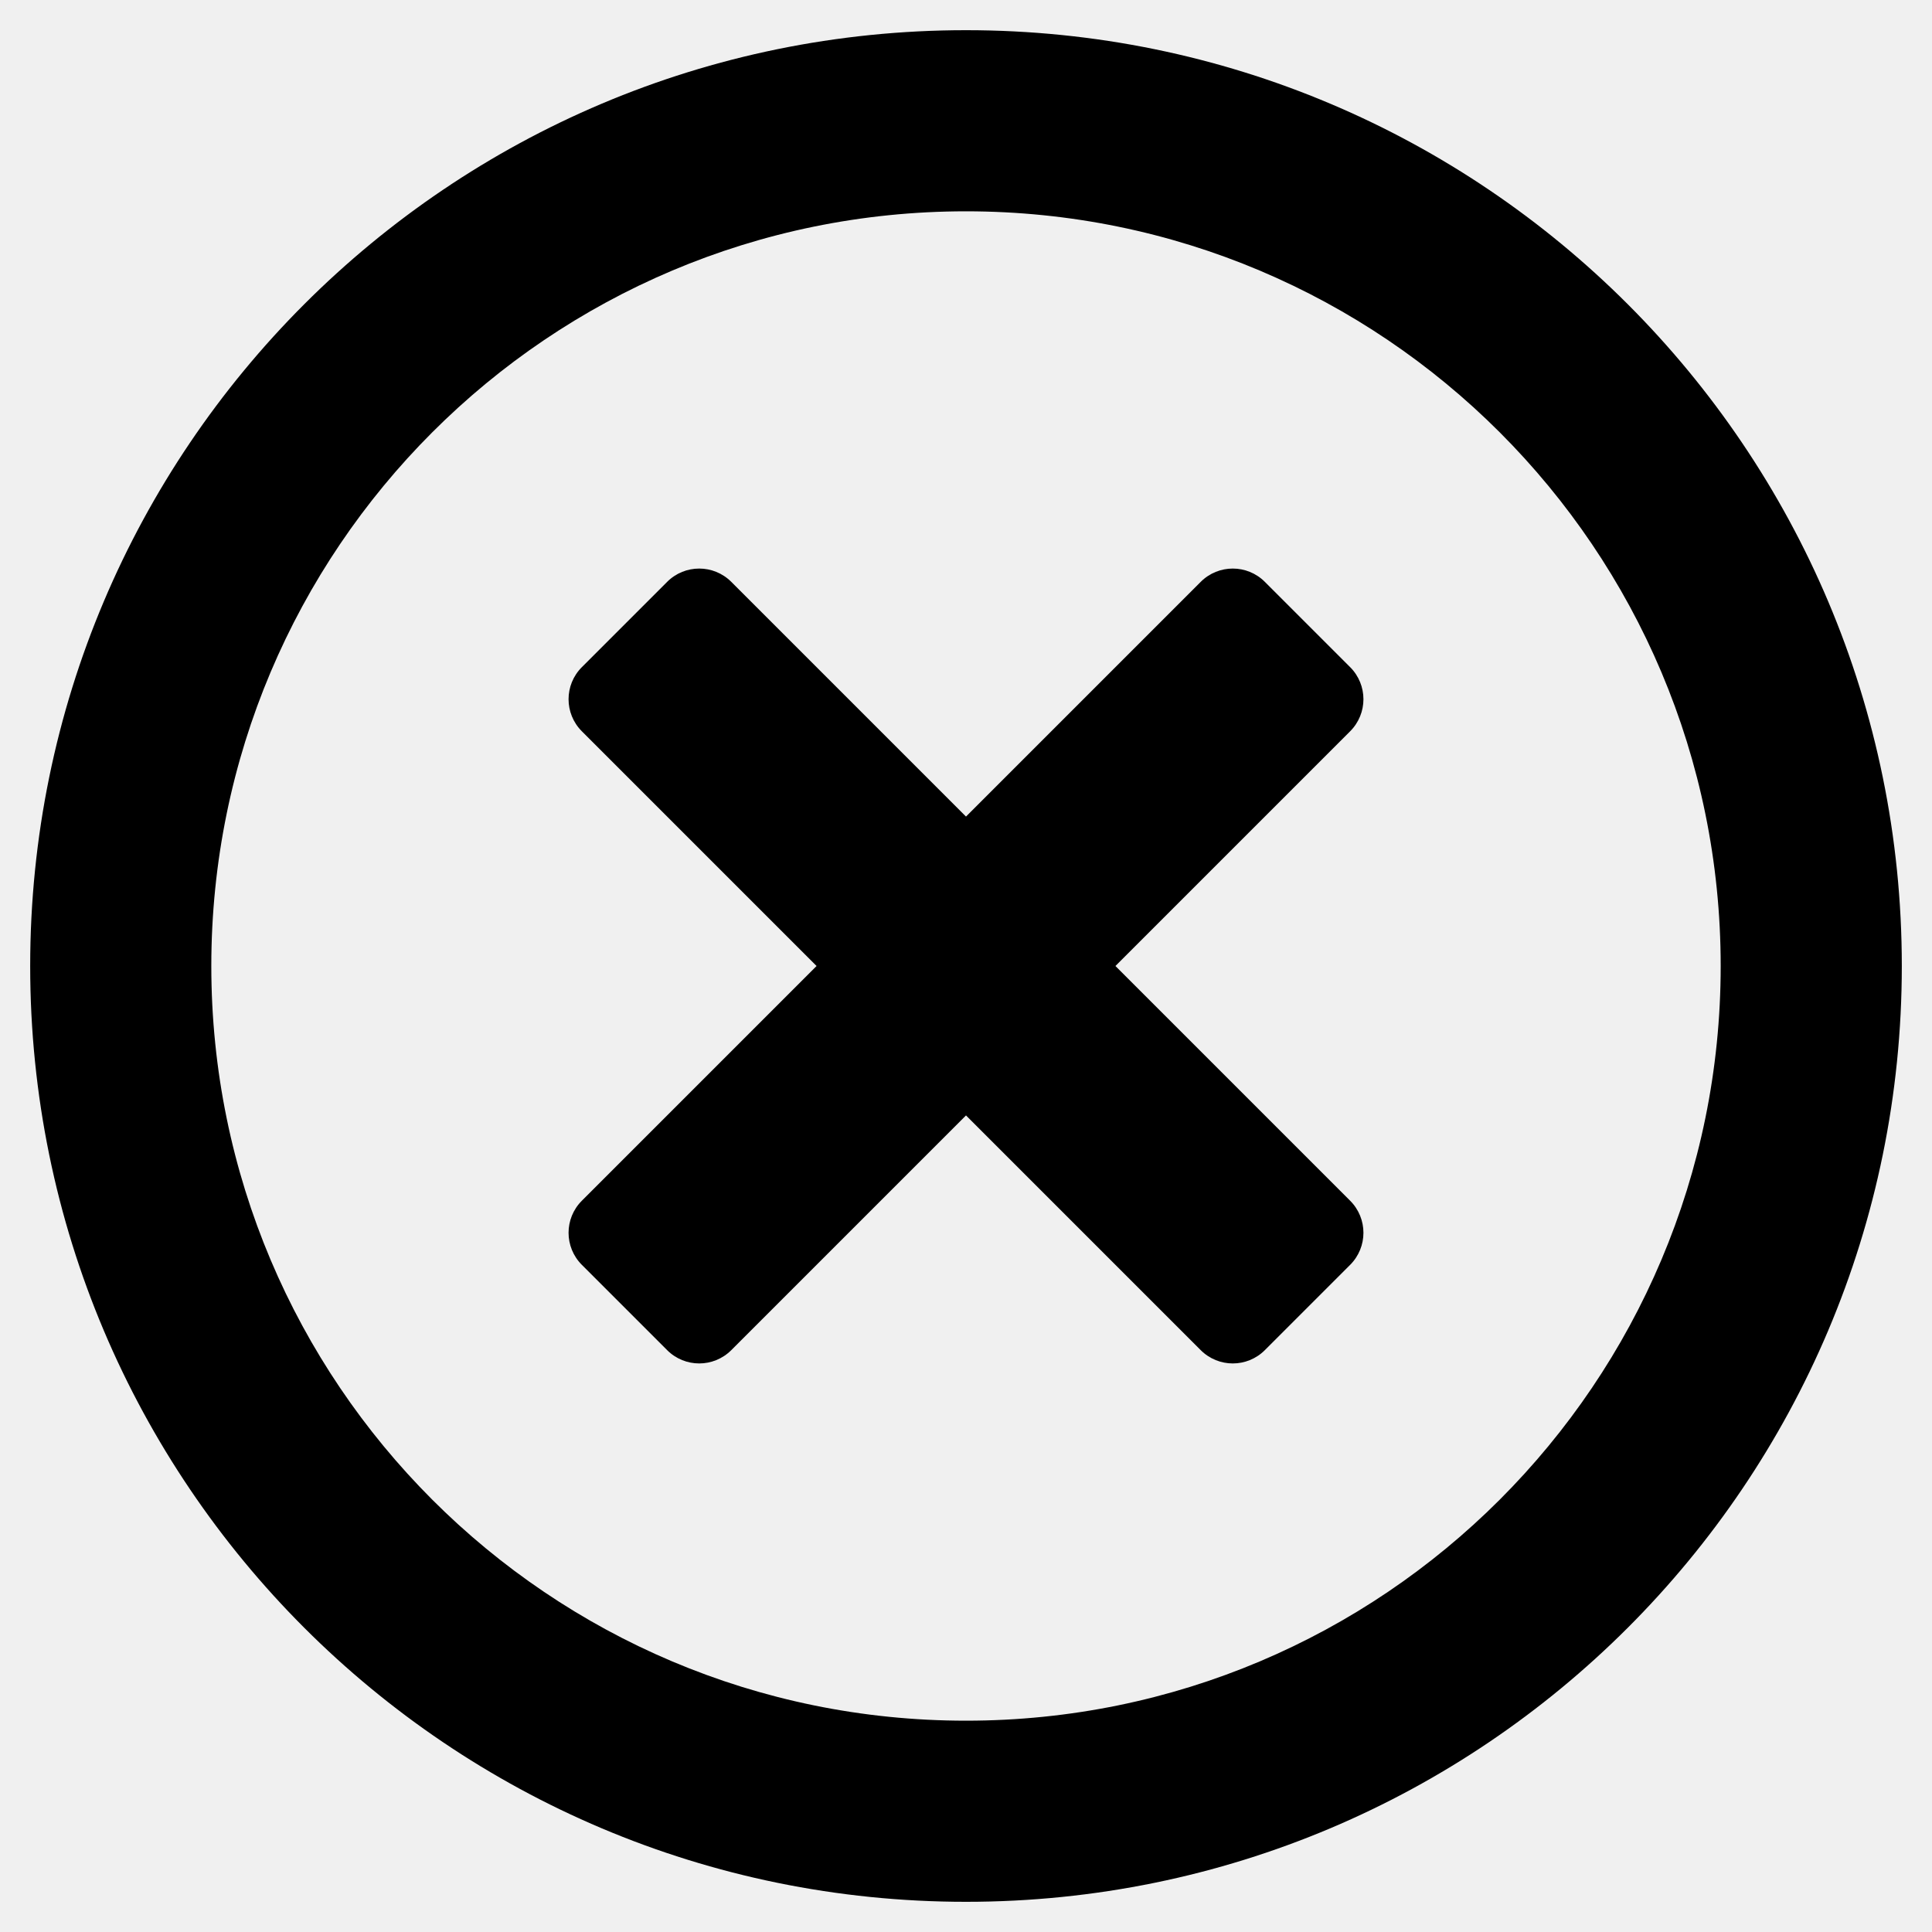
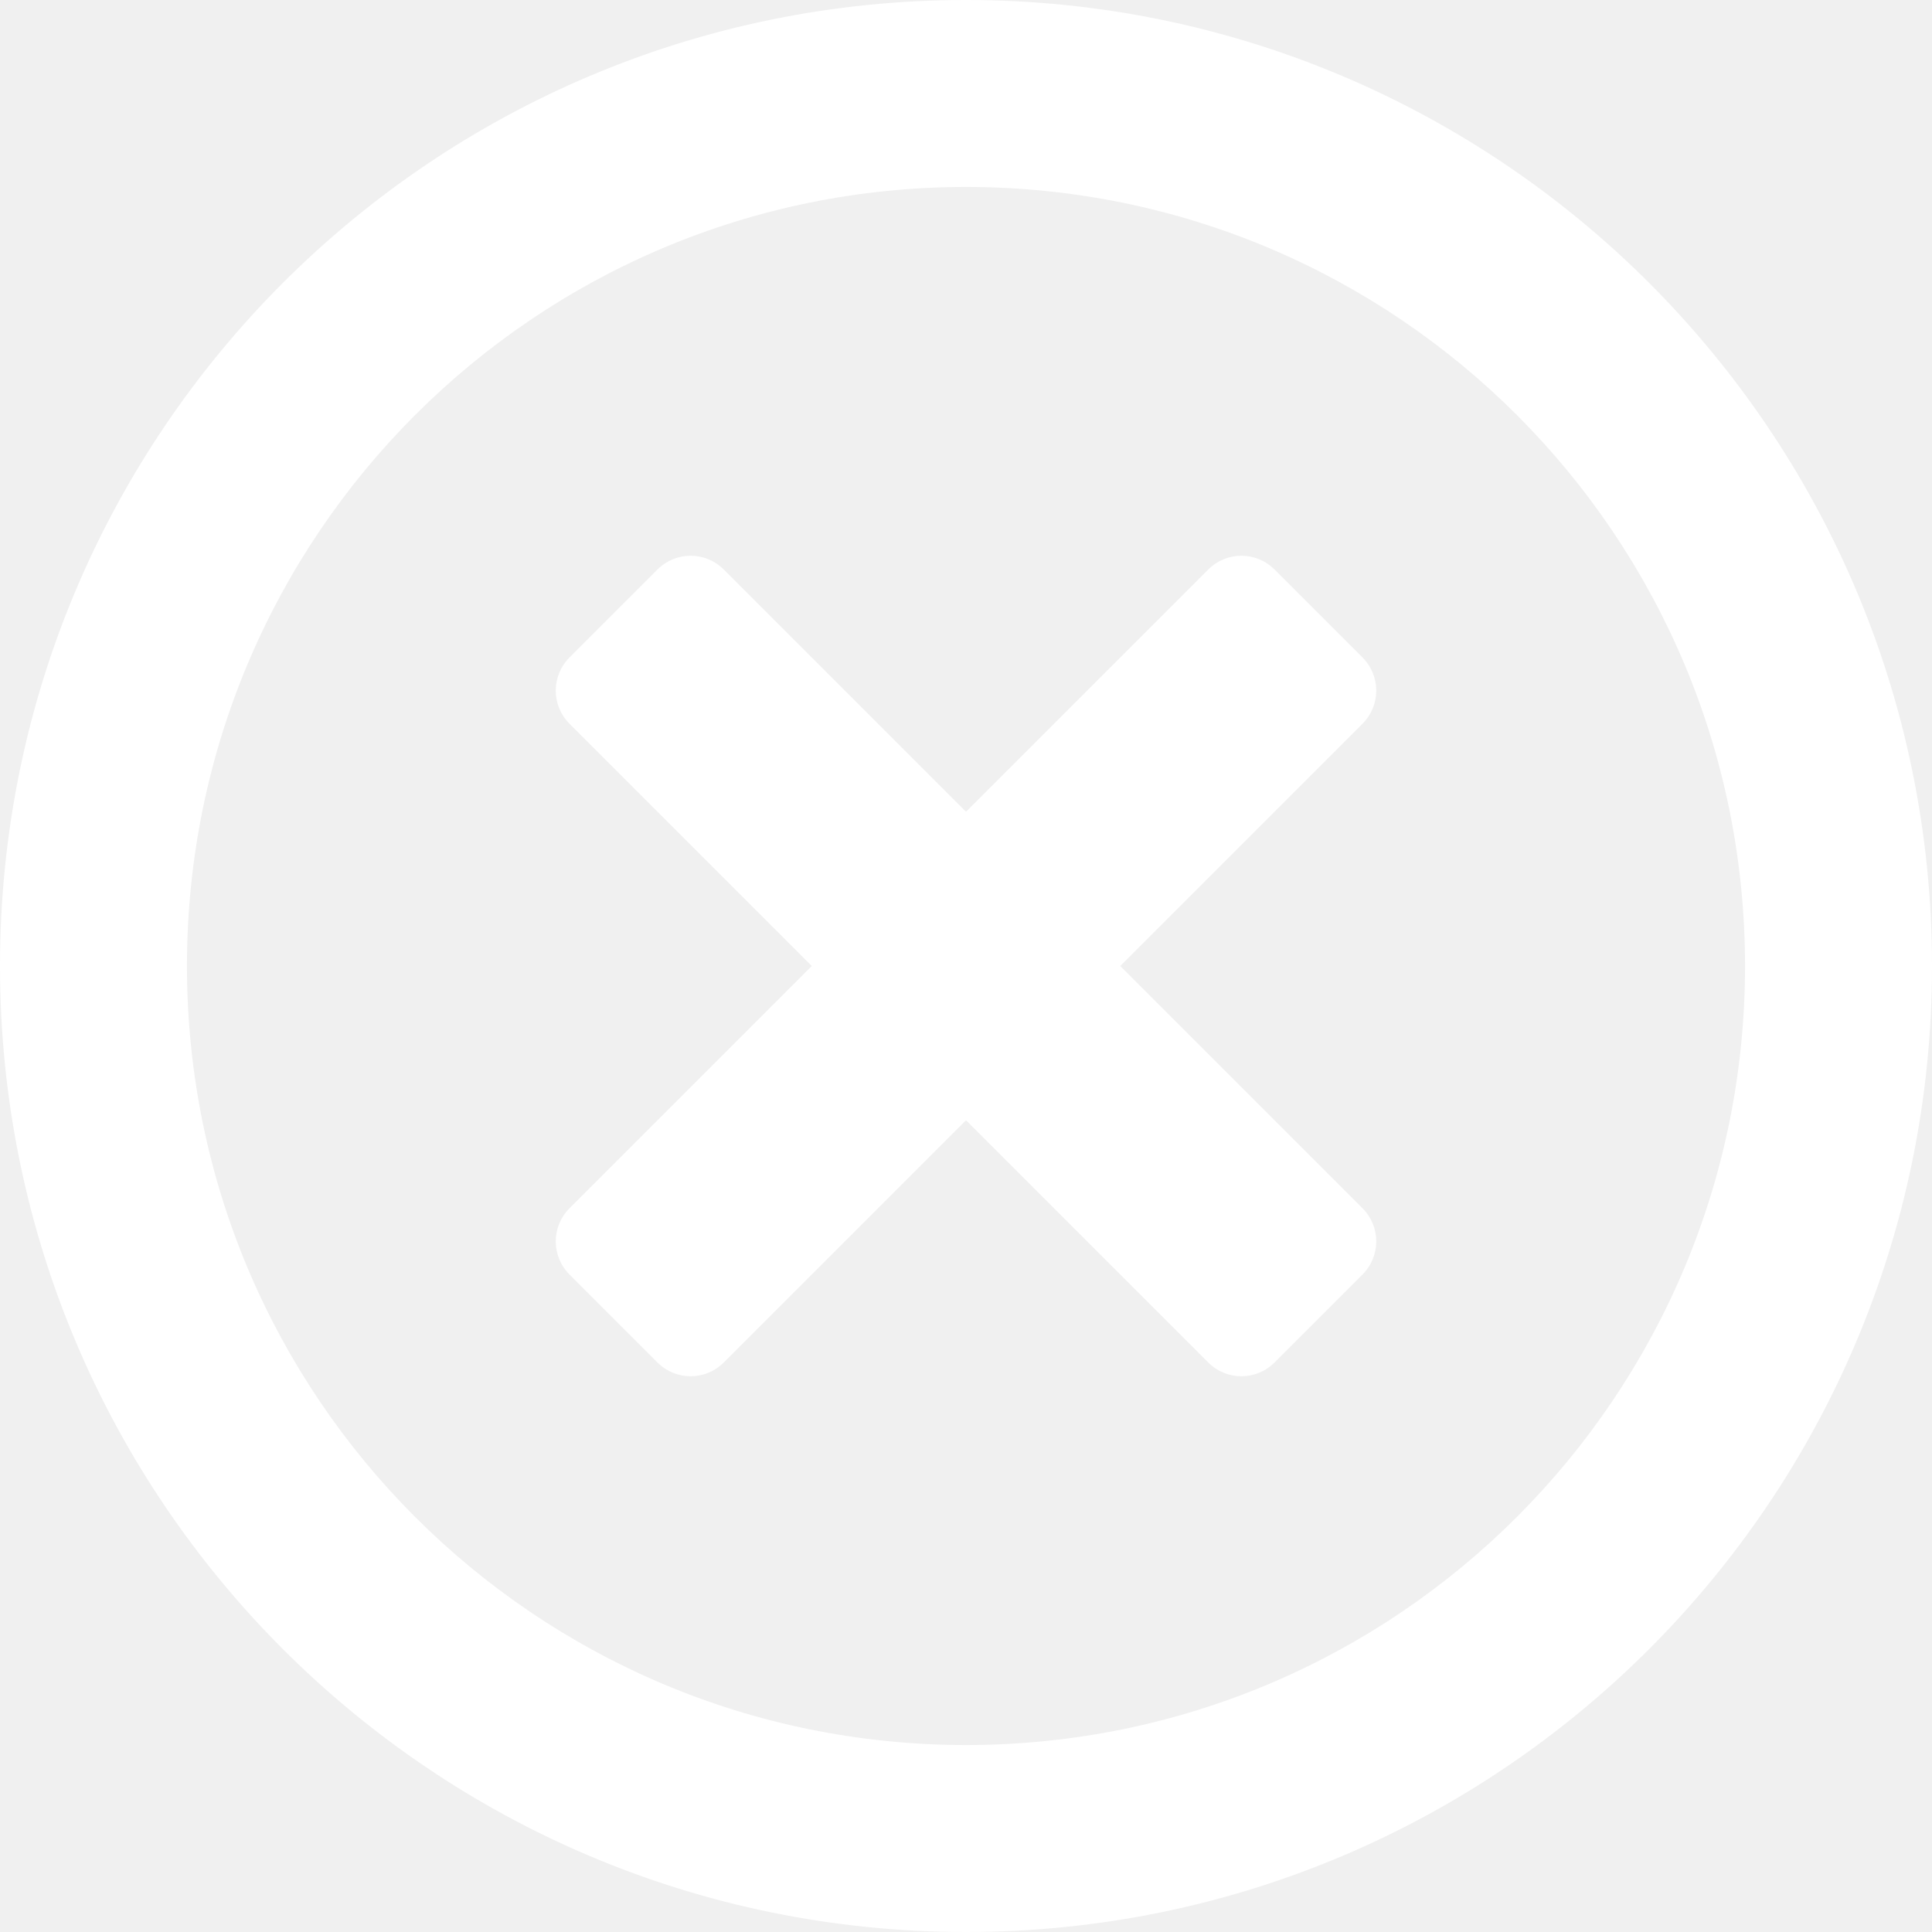
- <svg xmlns="http://www.w3.org/2000/svg" aria-hidden="true" focusable="false" data-prefix="far" data-icon="times-circle" class="svg-inline--fa fa-times-circle fa-w-16" role="img" viewBox="0 0 512 512">
-   <path fill="currentColor" d="M256 8C119 8 8 119 8 256s111 248 248 248 248-111 248-248S393 8 256 8zm0 448c-110.5 0-200-89.5-200-200S145.5 56 256 56s200 89.5 200 200-89.5 200-200 200zm101.8-262.2L295.6 256l62.2 62.2c4.7 4.7 4.7 12.3 0 17l-22.6 22.6c-4.7 4.7-12.3 4.7-17 0L256 295.6l-62.2 62.2c-4.7 4.7-12.3 4.7-17 0l-22.6-22.6c-4.7-4.7-4.7-12.3 0-17l62.2-62.2-62.2-62.2c-4.7-4.7-4.7-12.3 0-17l22.6-22.6c4.7-4.7 12.3-4.7 17 0l62.2 62.2 62.2-62.2c4.7-4.7 12.3-4.7 17 0l22.6 22.6c4.7 4.7 4.7 12.3 0 17z" />
+ <svg xmlns="http://www.w3.org/2000/svg" width="496px" height="496px" viewBox="0 0 496 496" version="1.1">
+   <g id="Page-1" stroke="none" stroke-width="1" fill="none" fill-rule="evenodd">
+     <g id="exit" fill="#FFFFFF" fill-rule="nonzero">
+       <path d="M248,0 C111,0 0,111 0,248 C0,385 111,496 248,496 C385,496 496,385 496,248 C496,111 385,0 248,0 Z M248,448 C137.5,448 48,358.5 48,248 C48,137.5 137.5,48 248,48 C358.5,48 448,137.5 448,248 C448,358.5 358.5,448 248,448 Z M349.8,185.8 L287.6,248 L349.8,310.2 C354.5,314.9 354.5,322.5 349.8,327.2 L327.2,349.8 C322.5,354.5 314.9,354.5 310.2,349.8 L248,287.6 L185.8,349.8 C181.1,354.5 173.5,354.5 168.8,349.8 L146.2,327.2 C141.5,322.5 141.5,314.9 146.2,310.2 L208.4,248 L146.2,185.8 C141.5,181.1 141.5,173.5 146.2,168.8 L168.8,146.2 C173.5,141.5 181.1,141.5 185.8,146.2 L248,208.4 L310.2,146.2 C314.9,141.5 322.5,141.5 327.2,146.2 L349.8,168.8 C354.5,173.5 354.5,181.1 349.8,185.8 Z" id="Shape" />
+     </g>
+   </g>
</svg>
